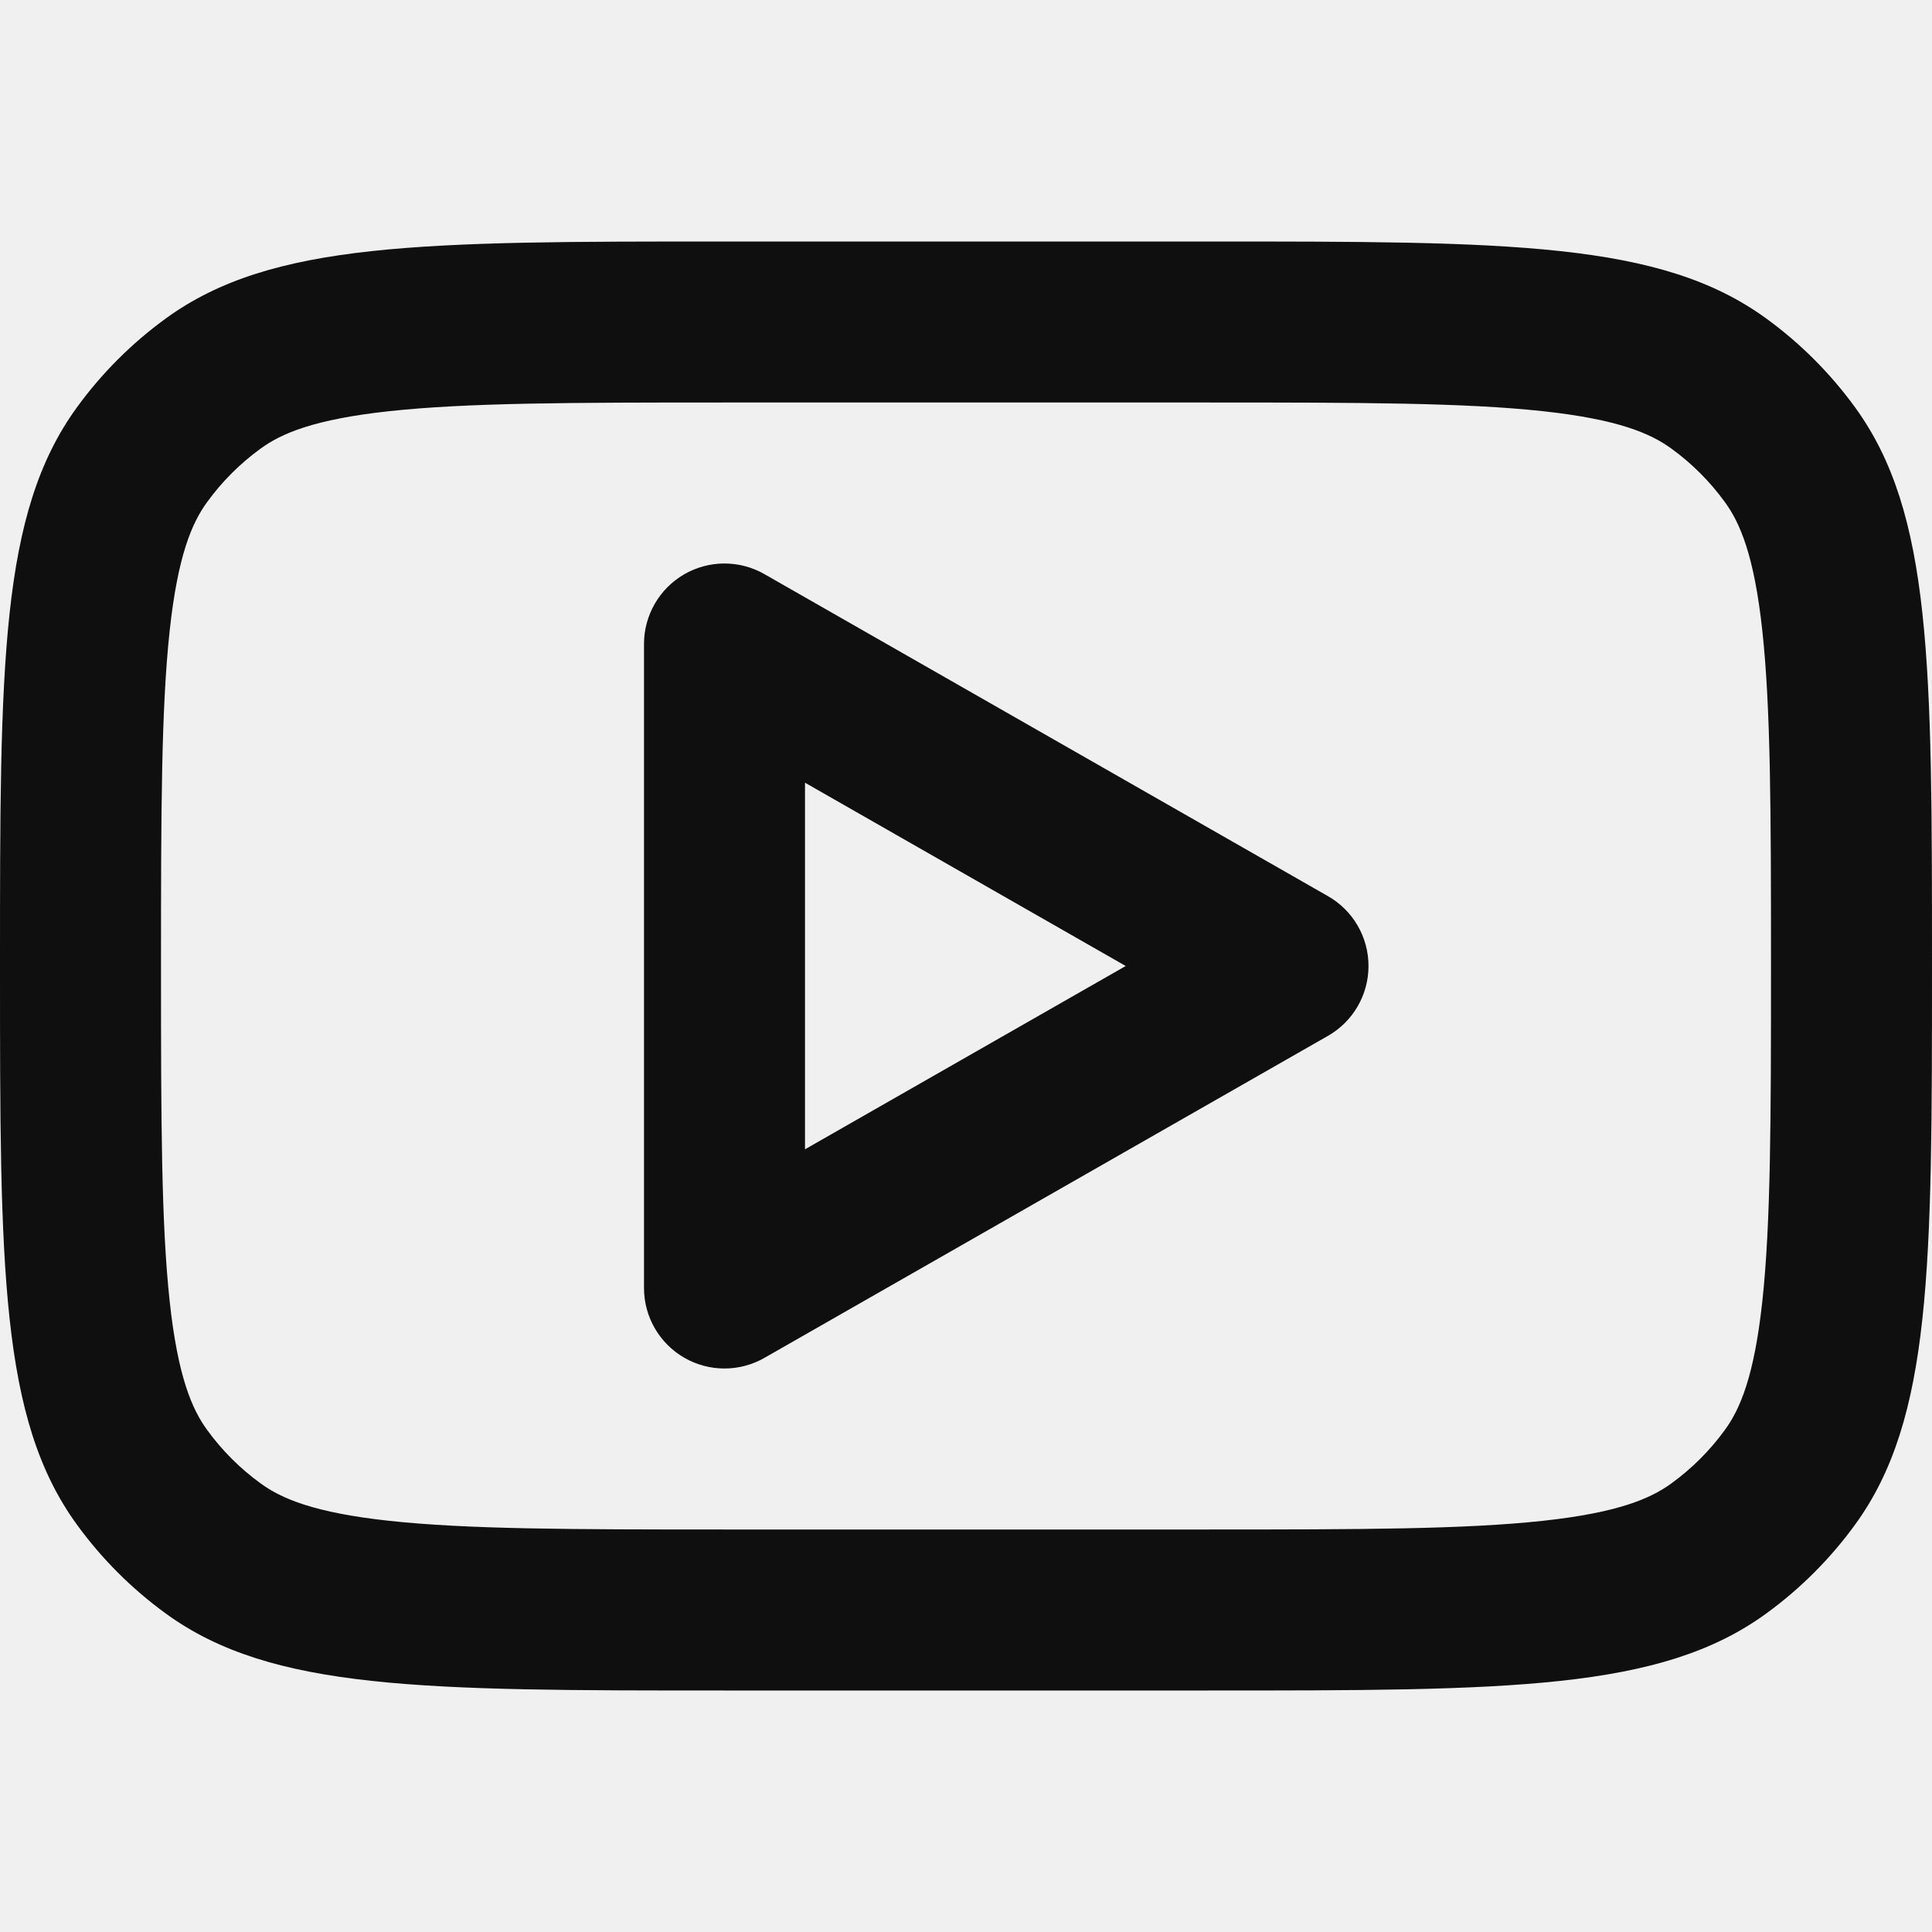
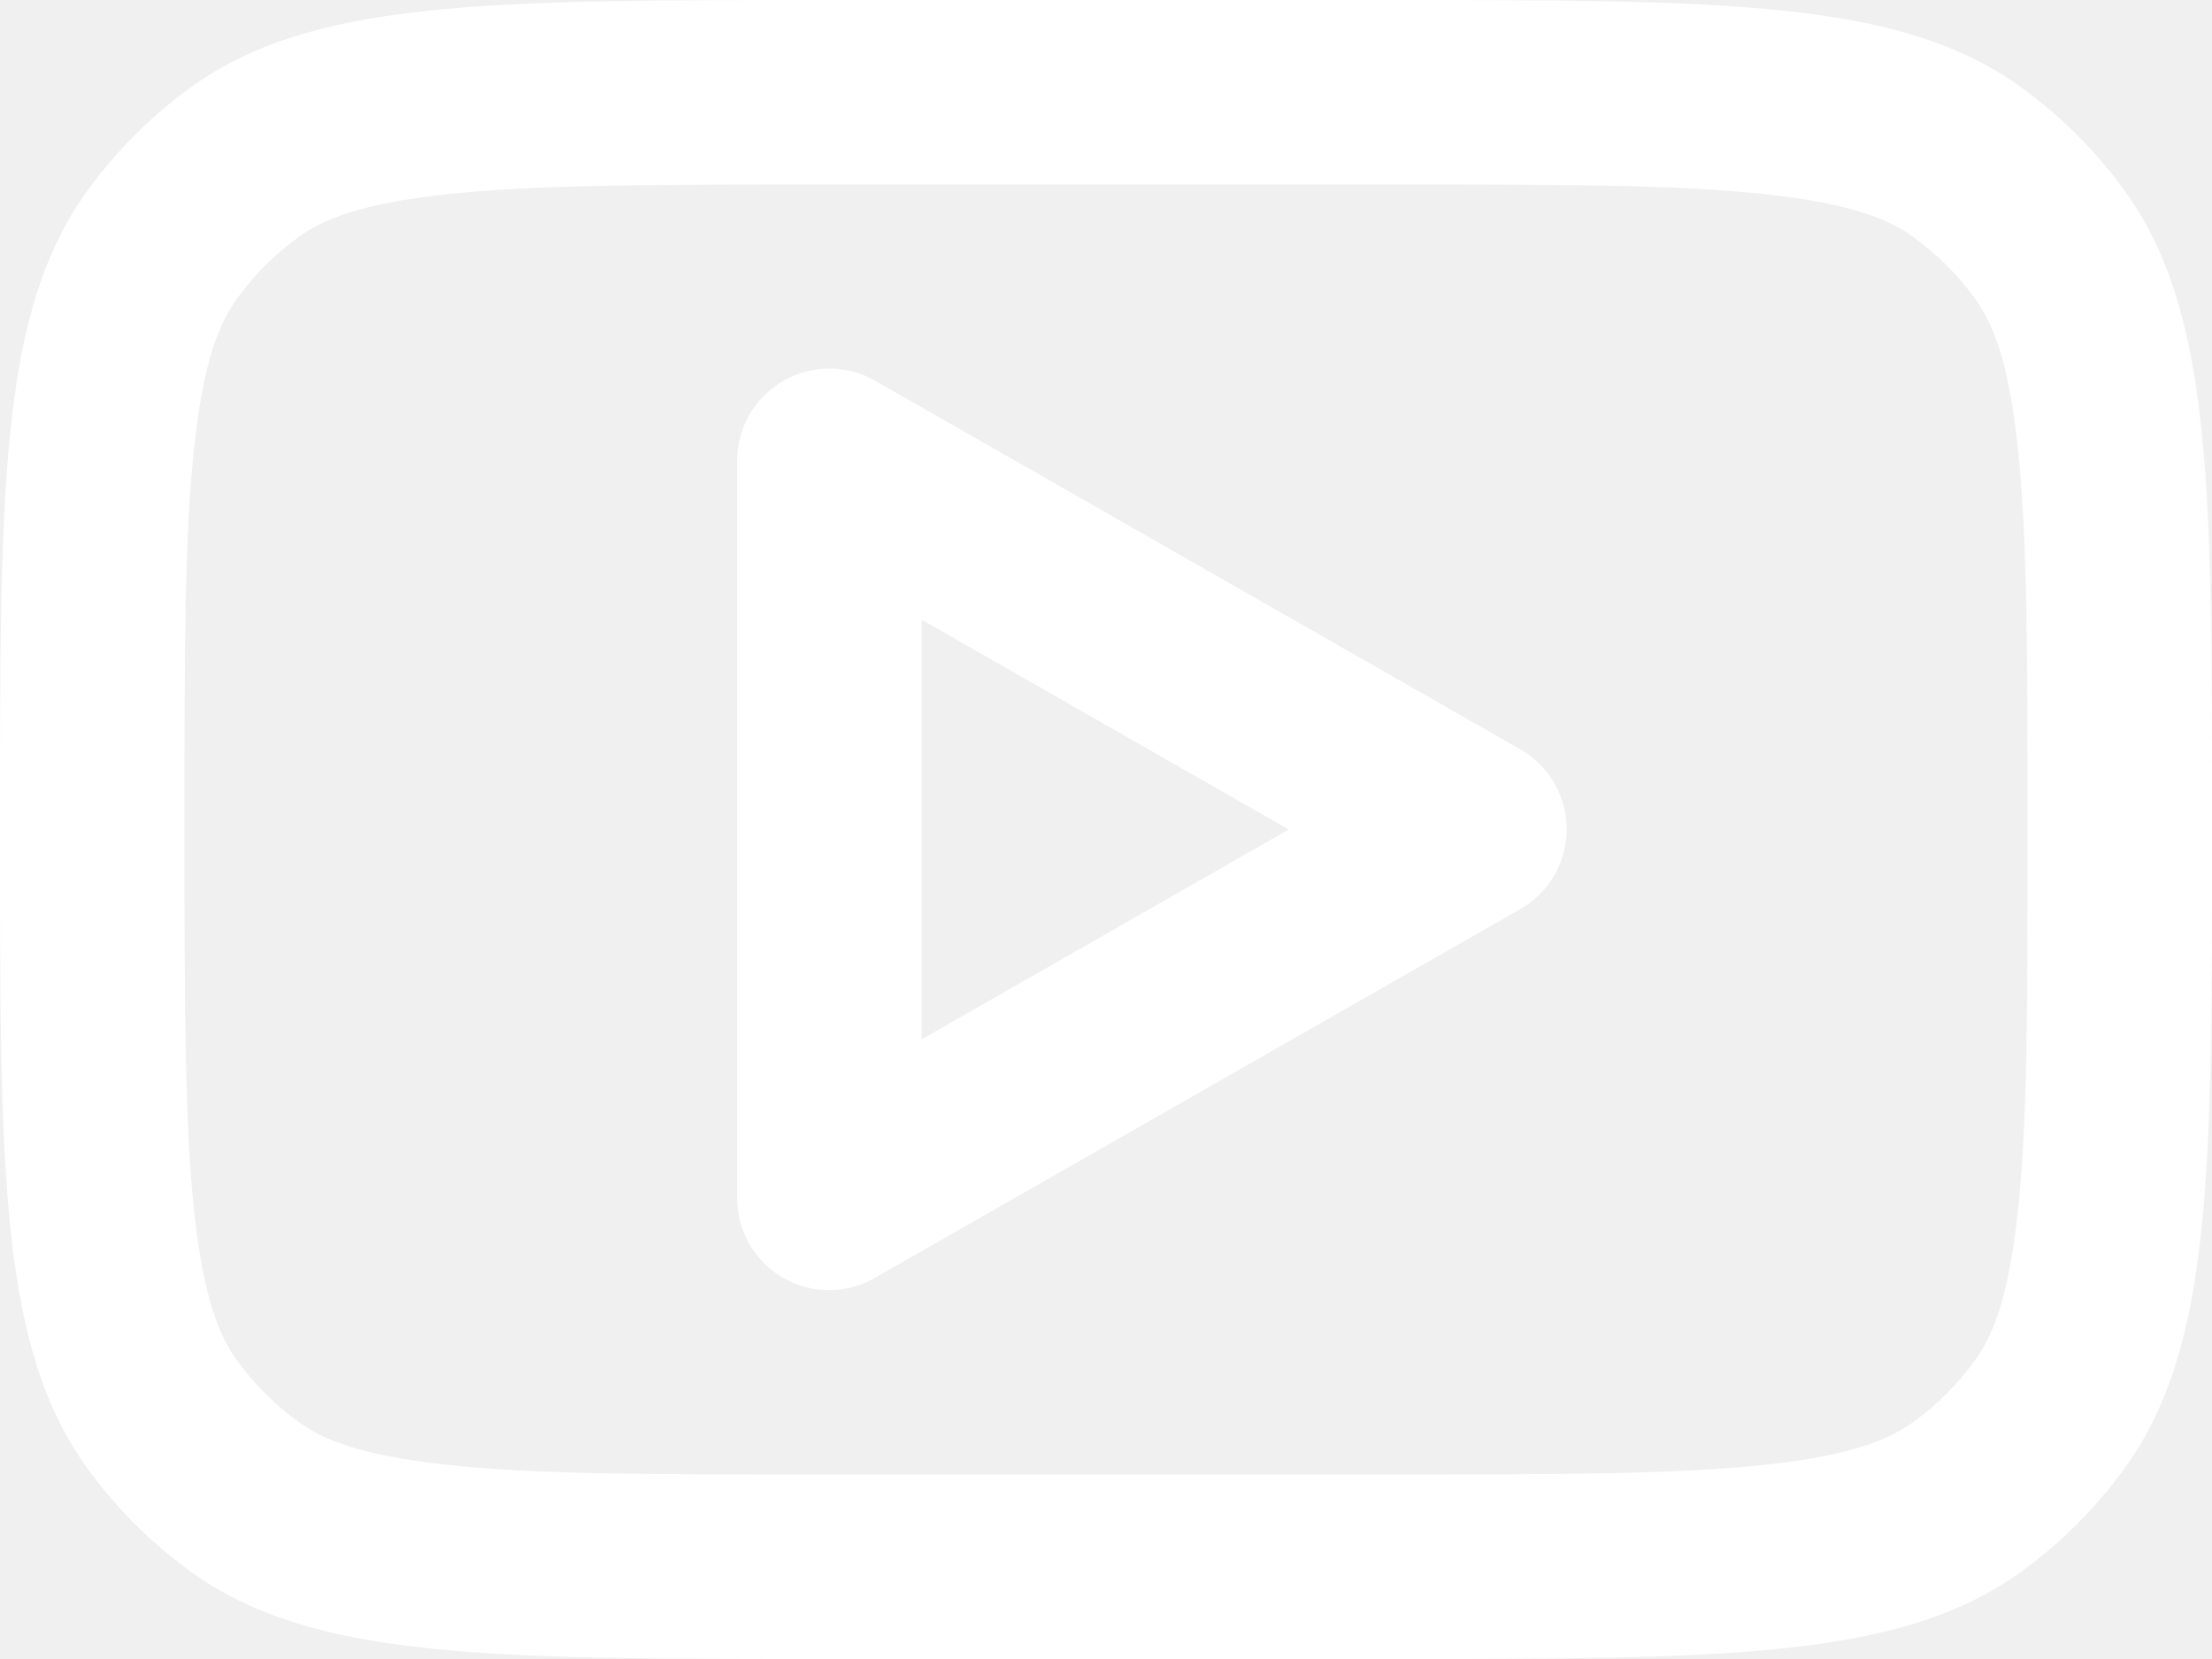
- <svg xmlns="http://www.w3.org/2000/svg" width="800px" height="800px" viewBox="0 0 24 24" fill="none">
-   <path fill-rule="evenodd" clip-rule="evenodd" d="M9.496 7.132C9.187 6.955 8.806 6.956 8.498 7.135C8.19 7.314 8 7.644 8 8V16C8 16.357 8.19 16.686 8.498 16.865C8.806 17.044 9.187 17.045 9.496 16.868L16.496 12.868C16.808 12.69 17 12.359 17 12C17 11.641 16.808 11.31 16.496 11.132L9.496 7.132ZM13.984 12L10 14.277V9.723L13.984 12Z" fill="#0F0F0F" />
-   <path fill-rule="evenodd" clip-rule="evenodd" d="M0 12C0 8.25 0 6.375 0.955 5.061C1.263 4.637 1.637 4.263 2.061 3.955C3.375 3 5.25 3 9 3H15C18.75 3 20.625 3 21.939 3.955C22.363 4.263 22.737 4.637 23.045 5.061C24 6.375 24 8.25 24 12C24 15.75 24 17.625 23.045 18.939C22.737 19.363 22.363 19.737 21.939 20.045C20.625 21 18.75 21 15 21H9C5.25 21 3.375 21 2.061 20.045C1.637 19.737 1.263 19.363 0.955 18.939C0 17.625 0 15.75 0 12ZM9 5H15C16.919 5 18.198 5.003 19.167 5.108C20.099 5.209 20.504 5.384 20.763 5.573C21.018 5.758 21.242 5.982 21.427 6.237C21.616 6.496 21.791 6.901 21.892 7.833C21.997 8.802 22 10.081 22 12C22 13.919 21.997 15.198 21.892 16.167C21.791 17.099 21.616 17.504 21.427 17.763C21.242 18.018 21.018 18.242 20.763 18.427C20.504 18.616 20.099 18.791 19.167 18.892C18.198 18.997 16.919 19 15 19H9C7.081 19 5.802 18.997 4.833 18.892C3.901 18.791 3.496 18.616 3.237 18.427C2.982 18.242 2.758 18.018 2.573 17.763C2.384 17.504 2.209 17.099 2.108 16.167C2.003 15.198 2 13.919 2 12C2 10.081 2.003 8.802 2.108 7.833C2.209 6.901 2.384 6.496 2.573 6.237C2.758 5.982 2.982 5.758 3.237 5.573C3.496 5.384 3.901 5.209 4.833 5.108C5.802 5.003 7.081 5 9 5Z" fill="#0F0F0F" />
+ <svg xmlns="http://www.w3.org/2000/svg" id="Laag_1" version="1.1" viewBox="0 0 800 600">
+   <defs>
+     <style>
+       .st0 {
+         fill: #fff;
+         fill-rule: evenodd;
+       }
+     </style>
+   </defs>
+   <path class="st0" d="M316.5,137.7c-10.3-5.9-23-5.9-33.3.1s-16.6,16.9-16.6,28.8v266.7c0,11.9,6.3,22.9,16.6,28.8,10.3,6,23,6,33.3,0l233.3-133.3c10.4-5.9,16.8-17,16.8-28.9s-6.4-23-16.8-28.9l-233.3-133.3h0ZM466.1,300l-132.8,75.9v-151.8l132.8,75.9h0Z" />
+   <path class="st0" d="M0,300C0,175,0,112.5,31.8,68.7c10.3-14.1,22.7-26.6,36.9-36.9C112.5,0,175,0,300,0h200C625,0,687.5,0,731.3,31.8c14.1,10.3,26.6,22.7,36.9,36.9,31.8,43.8,31.8,106.3,31.8,231.3s0,187.5-31.8,231.3c-10.3,14.1-22.7,26.6-36.9,36.9-43.8,31.8-106.3,31.8-231.3,31.8h-200c-125,0-187.5,0-231.3-31.8-14.1-10.3-26.6-22.7-36.9-36.9C0,487.5,0,425,0,300ZM300,66.7h200c64,0,106.6,0,138.9,3.6,31.1,3.4,44.6,9.2,53.2,15.5,8.5,6.2,16,13.6,22.1,22.1,6.3,8.6,12.1,22.1,15.5,53.2,3.5,32.3,3.6,74.9,3.6,138.9s0,106.6-3.6,138.9c-3.4,31.1-9.2,44.6-15.5,53.2-6.2,8.5-13.6,16-22.1,22.1-8.6,6.3-22.1,12.1-53.2,15.5-32.3,3.5-74.9,3.6-138.9,3.6h-200c-64,0-106.6,0-138.9-3.6-31.1-3.4-44.6-9.2-53.2-15.5-8.5-6.2-16-13.6-22.1-22.1-6.3-8.6-12.1-22.1-15.5-53.2-3.5-32.3-3.6-74.9-3.6-138.9s0-106.6,3.6-138.9c3.4-31.1,9.2-44.6,15.5-53.2,6.2-8.5,13.6-16,22.1-22.1,8.6-6.3,22.1-12.1,53.2-15.5,32.3-3.5,74.9-3.6,138.9-3.6h0Z" />
</svg>
